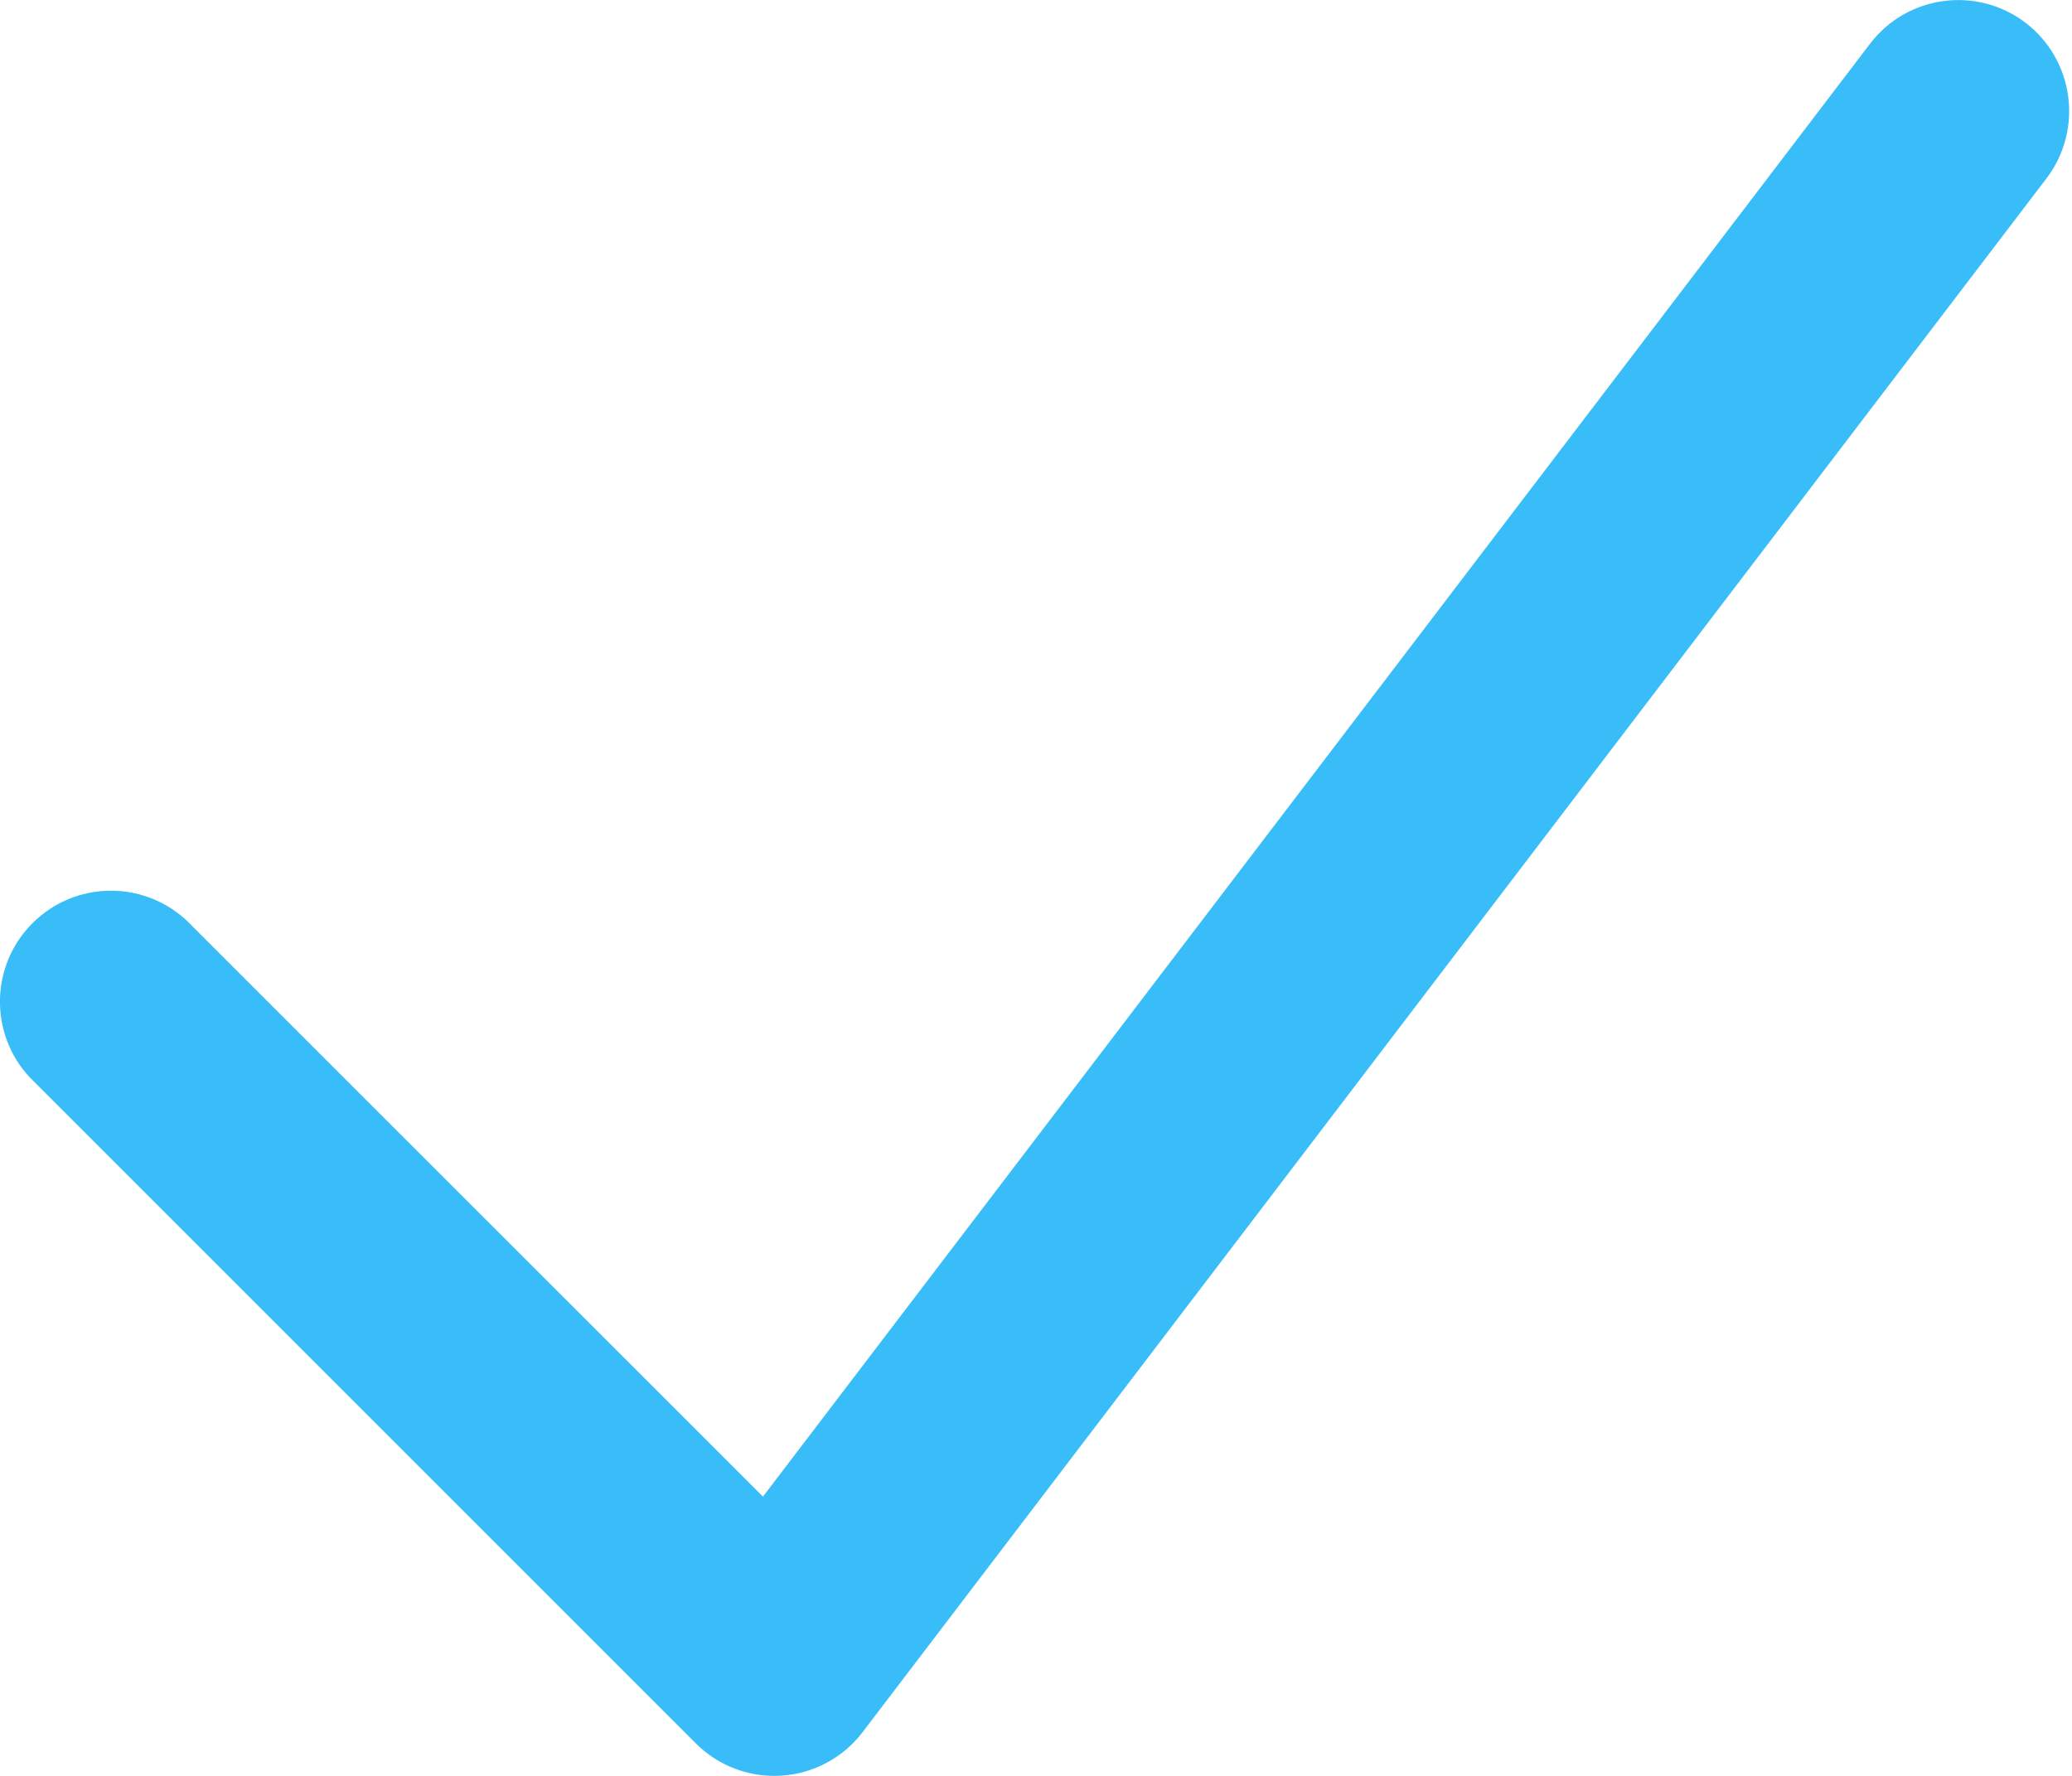
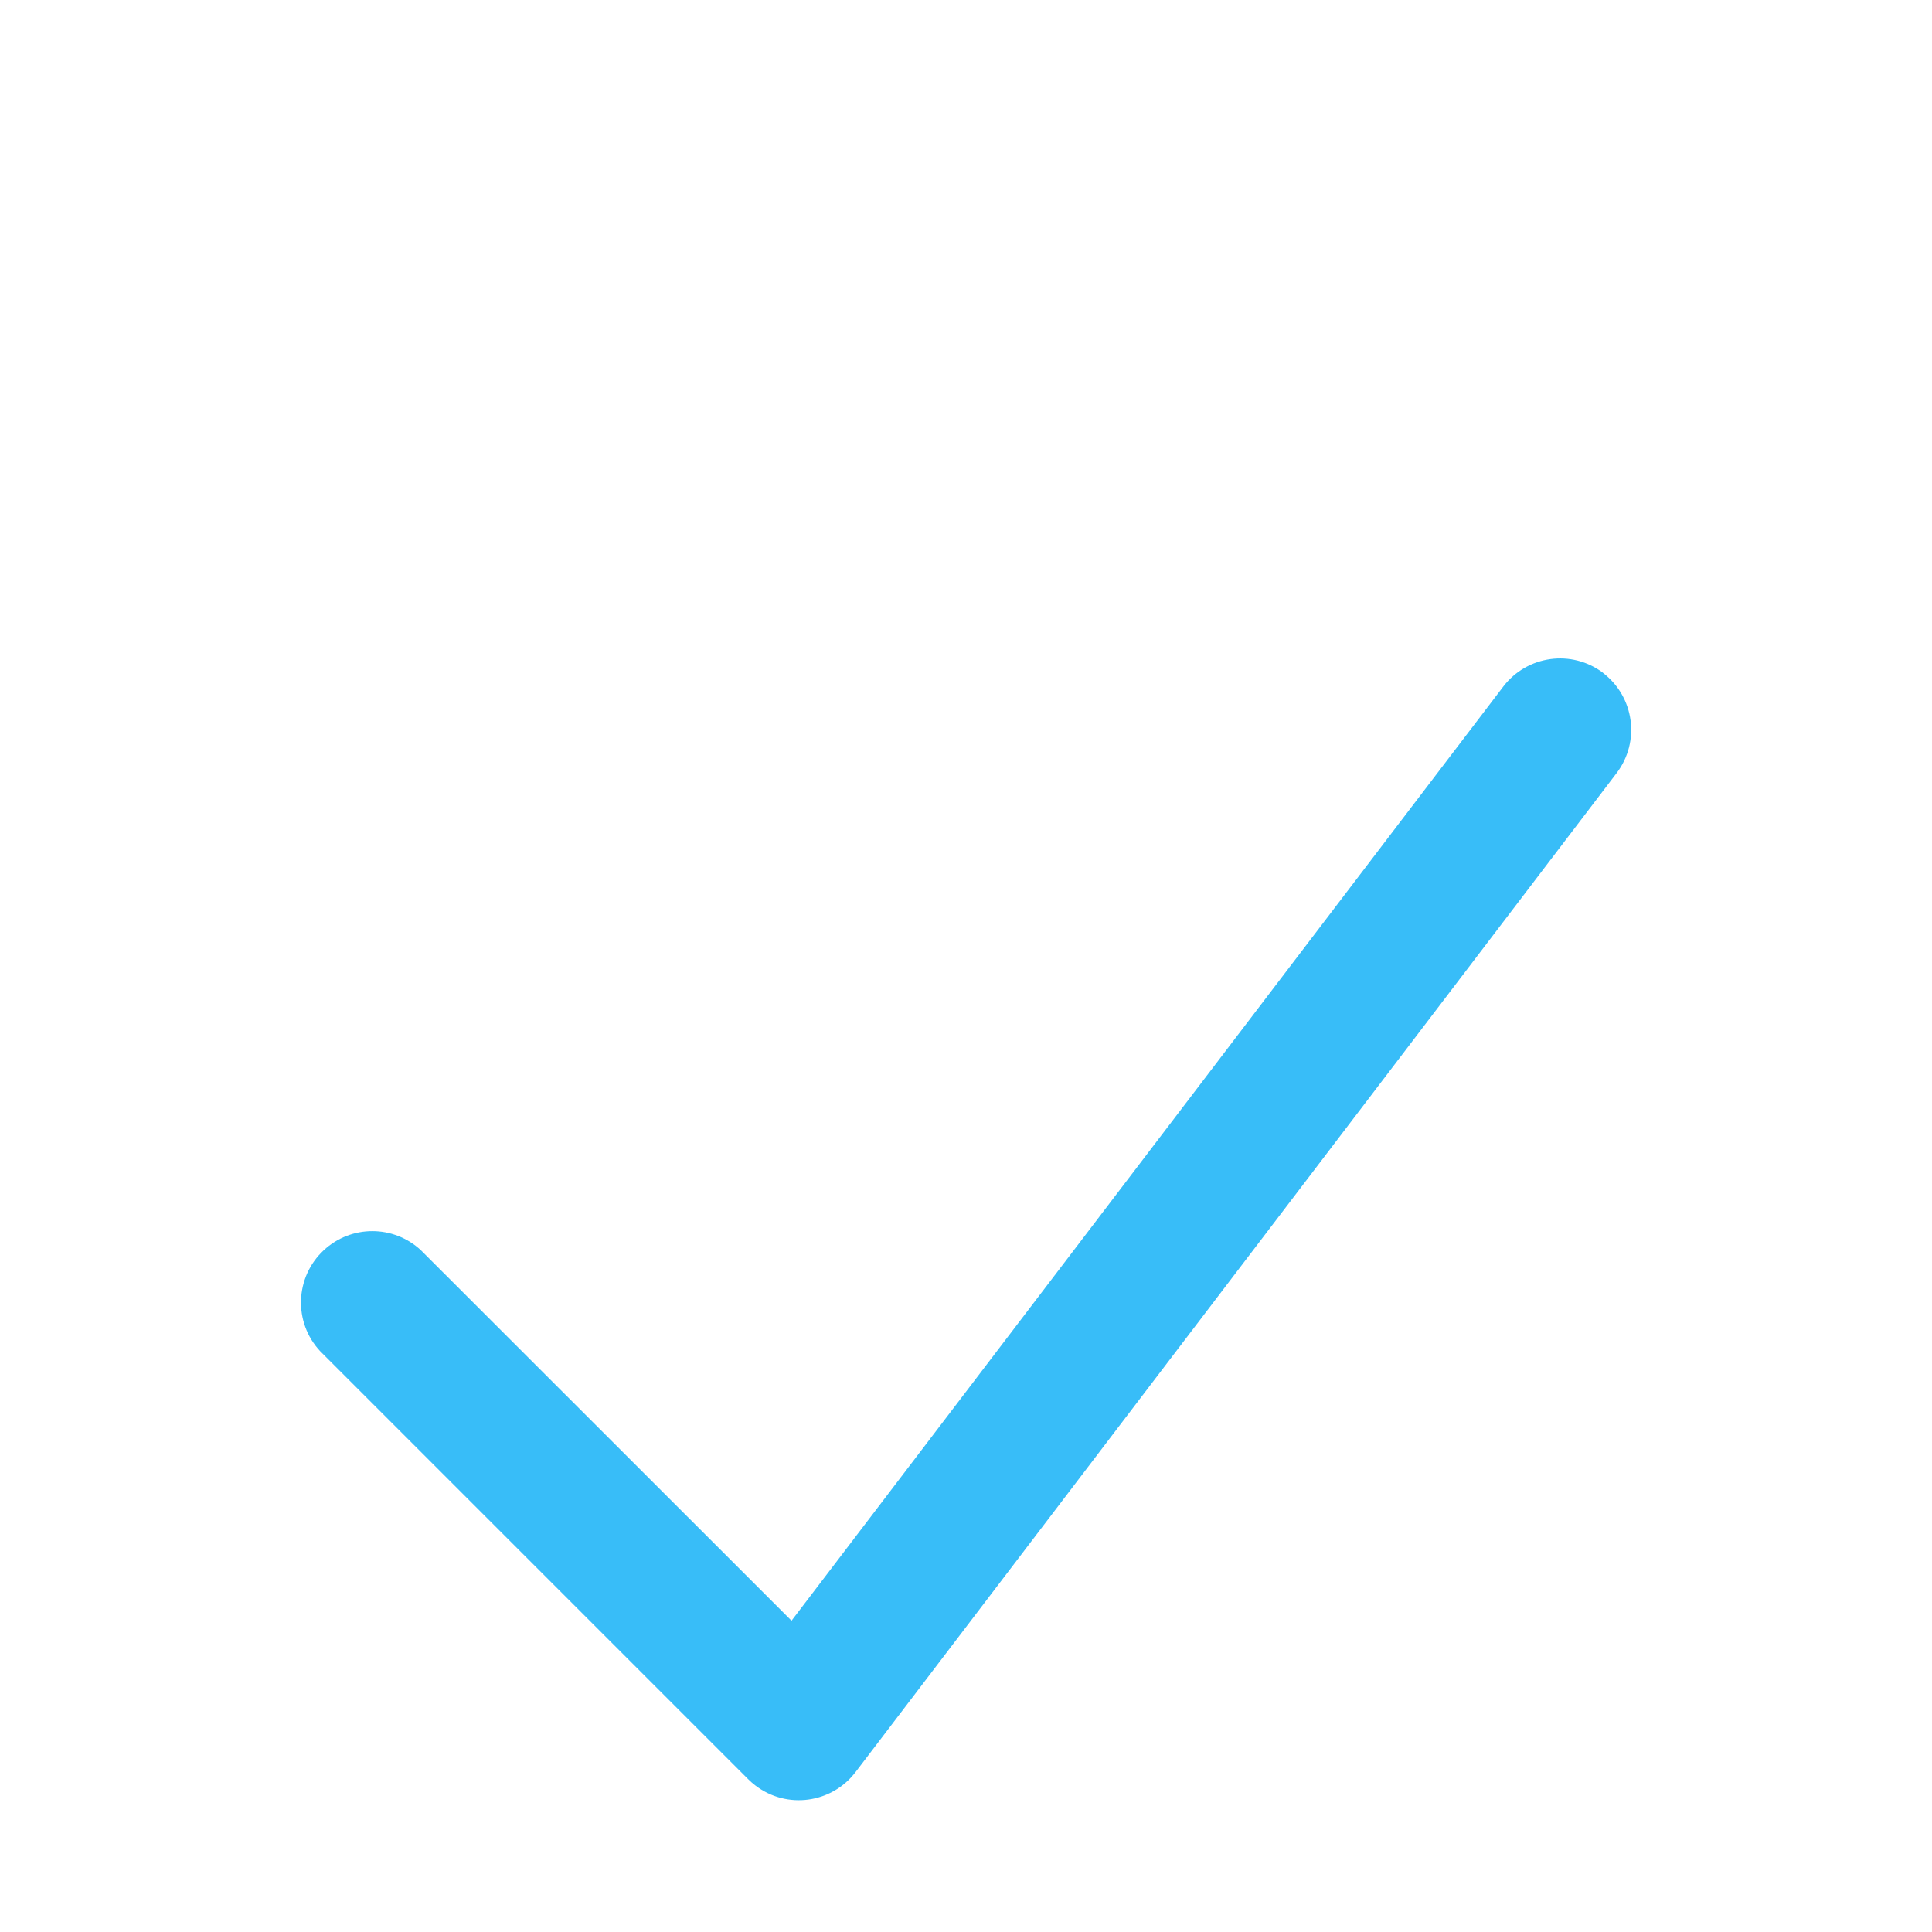
- <svg xmlns="http://www.w3.org/2000/svg" width="14" height="12" viewBox="0 0 14 12" fill="#38bdf8">
-   <path fill-rule="evenodd" d="M13.685.153a.752.752 0 0 1 .143 1.052l-8 10.5a.75.75 0 0 1-1.127.075l-4.5-4.5a.75.75 0 0 1 1.06-1.06l3.894 3.893 7.48-9.817a.75.75 0 0 1 1.05-.143Z" />
+ <svg xmlns="http://www.w3.org/2000/svg" id="Camada_2" data-name="Camada 2" viewBox="0 0 249.43 249.43">
+   <defs>
+     <style>
+       .cls-1 {
+         fill: none;
+       }
+ 
+       .cls-1, .cls-2 {
+         stroke-width: 0px;
+       }
+ 
+       .cls-2 {
+         fill: #38bdf8;
+         fill-rule: evenodd;
+       }
+     </style>
+   </defs>
+   <g id="Backup">
+     <path class="cls-2" d="m206.96,86.88c4.05,3.09,4.83,8.87,1.76,12.92l-98.27,128.99c-3.09,4.05-8.87,4.82-12.91,1.74-.33-.25-.64-.52-.93-.81l-55.28-55.28c-3.47-3.72-3.26-9.55.46-13.02,3.54-3.3,9.02-3.3,12.56,0l47.84,47.82,91.89-120.6c3.08-4.04,8.85-4.83,12.9-1.76Z" />
+     <rect class="cls-1" width="249.43" height="249.43" />
+   </g>
</svg>
